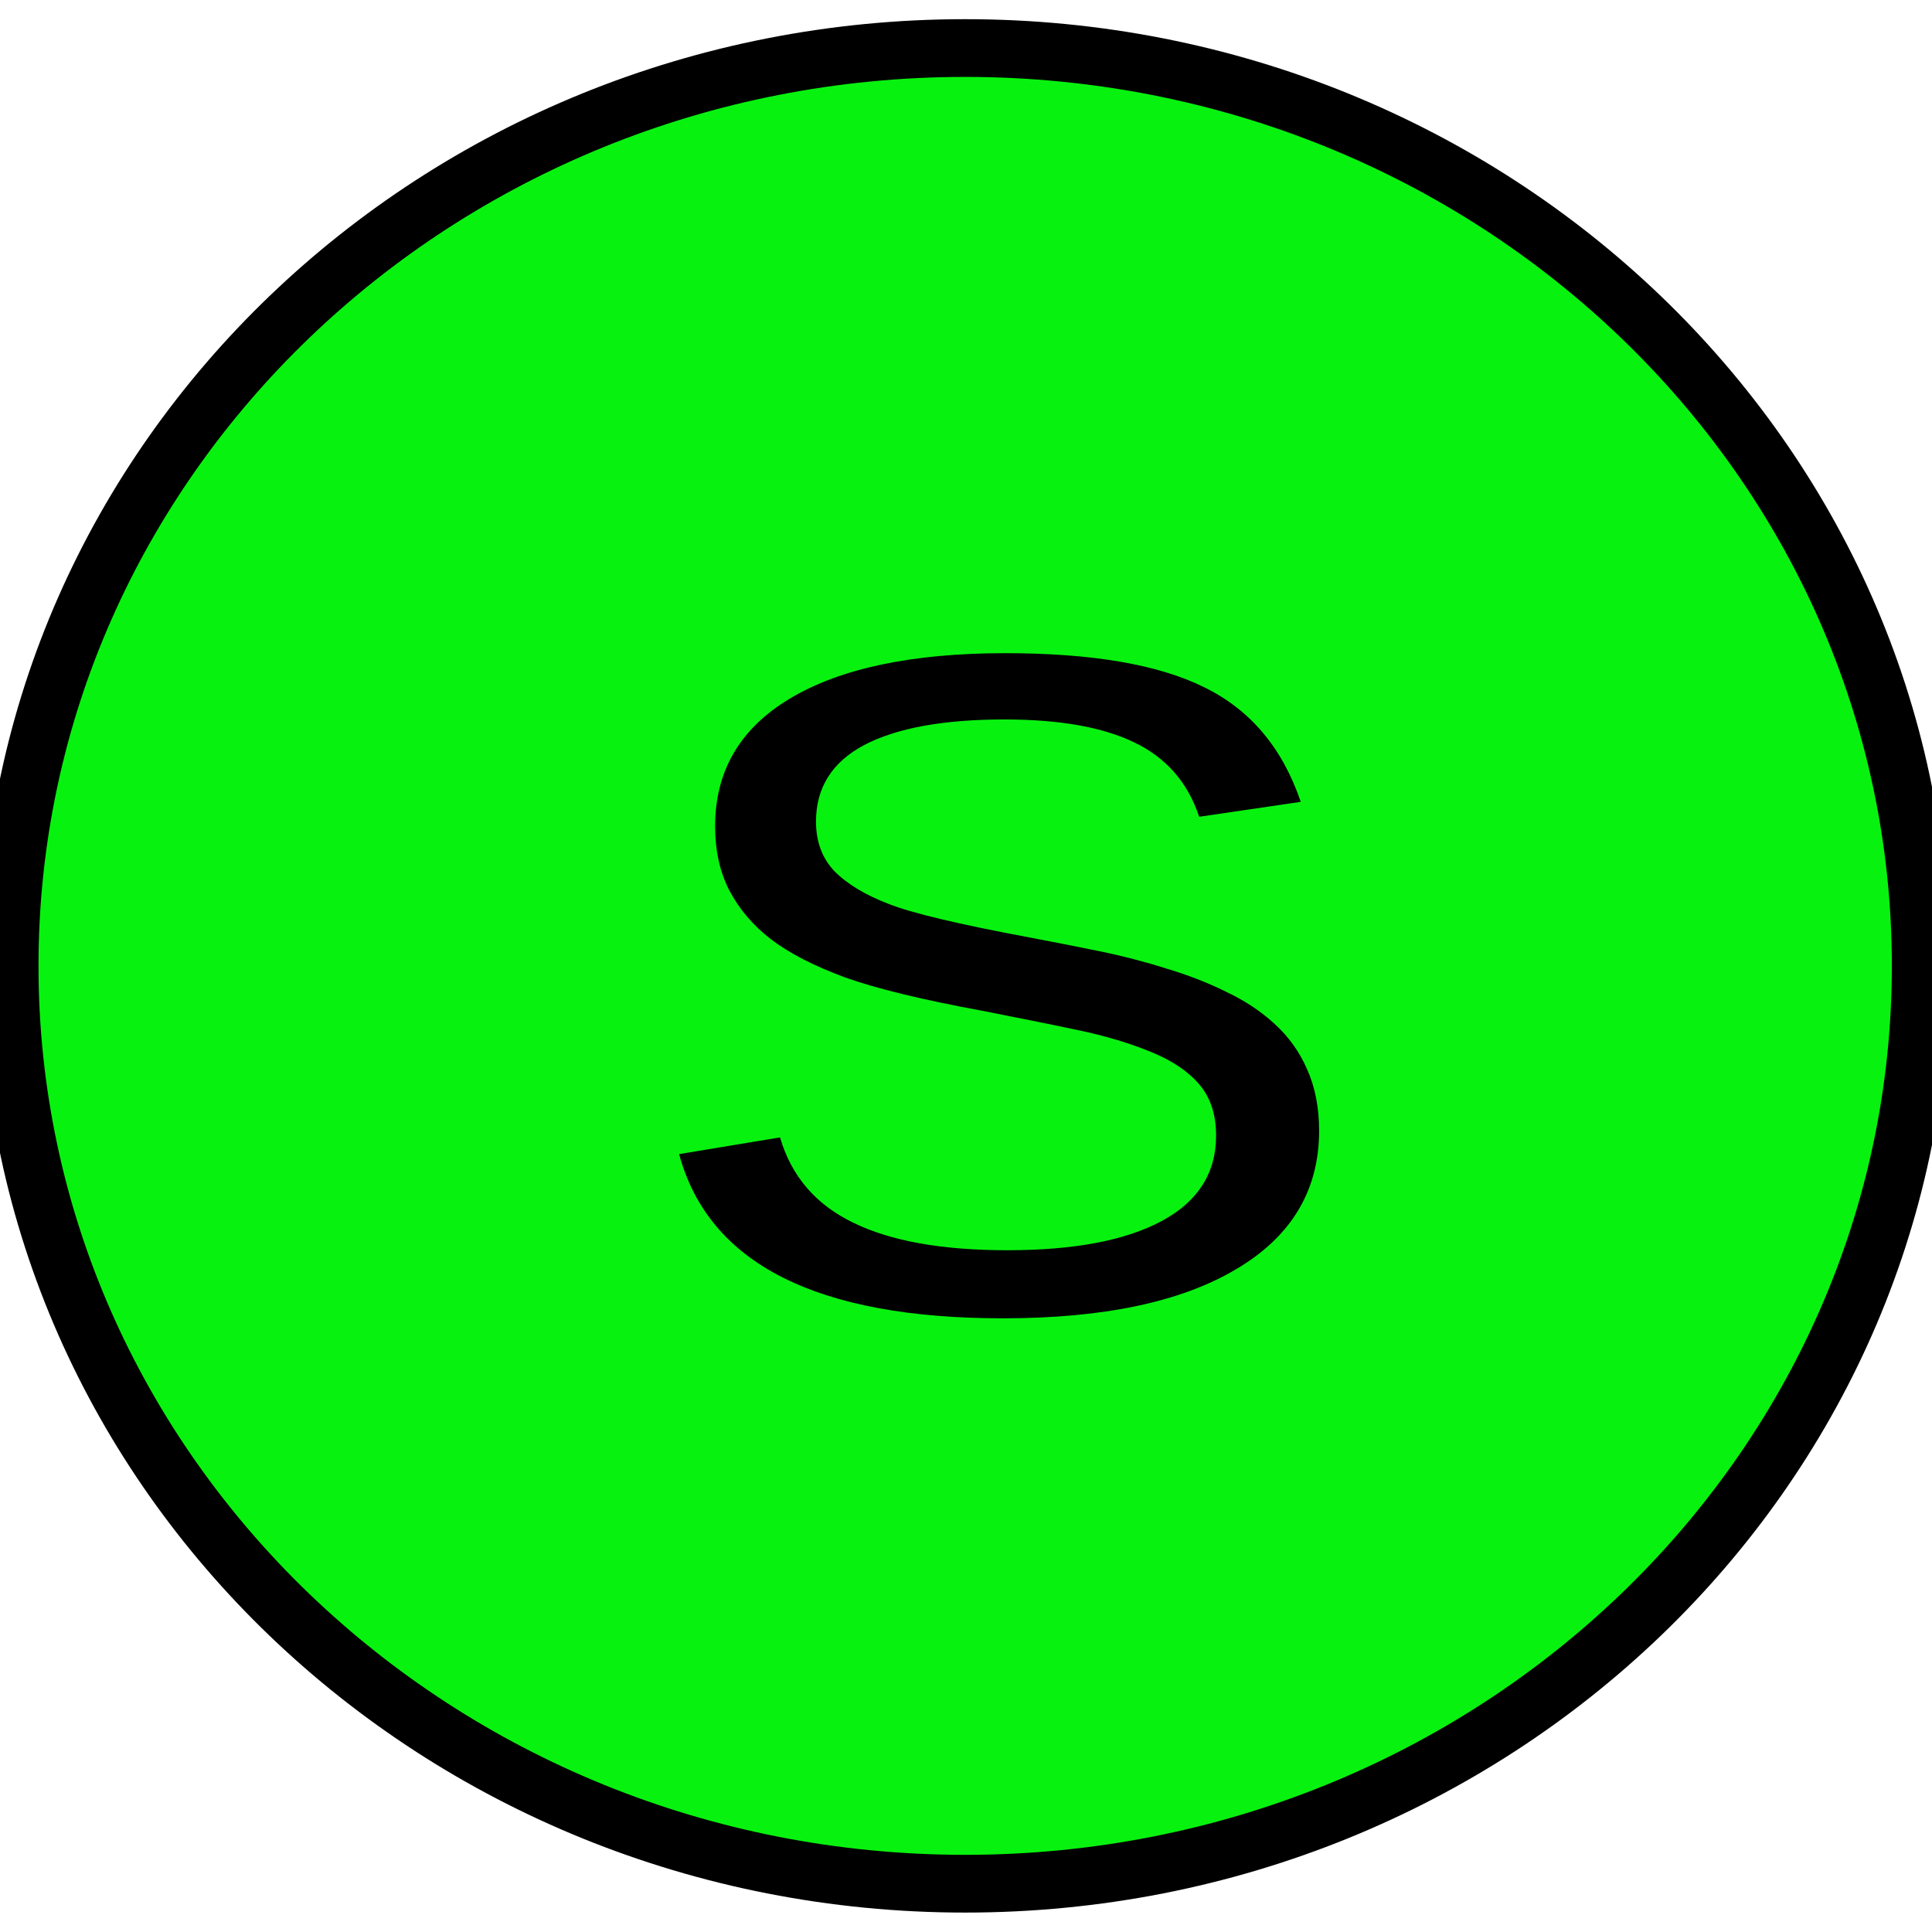
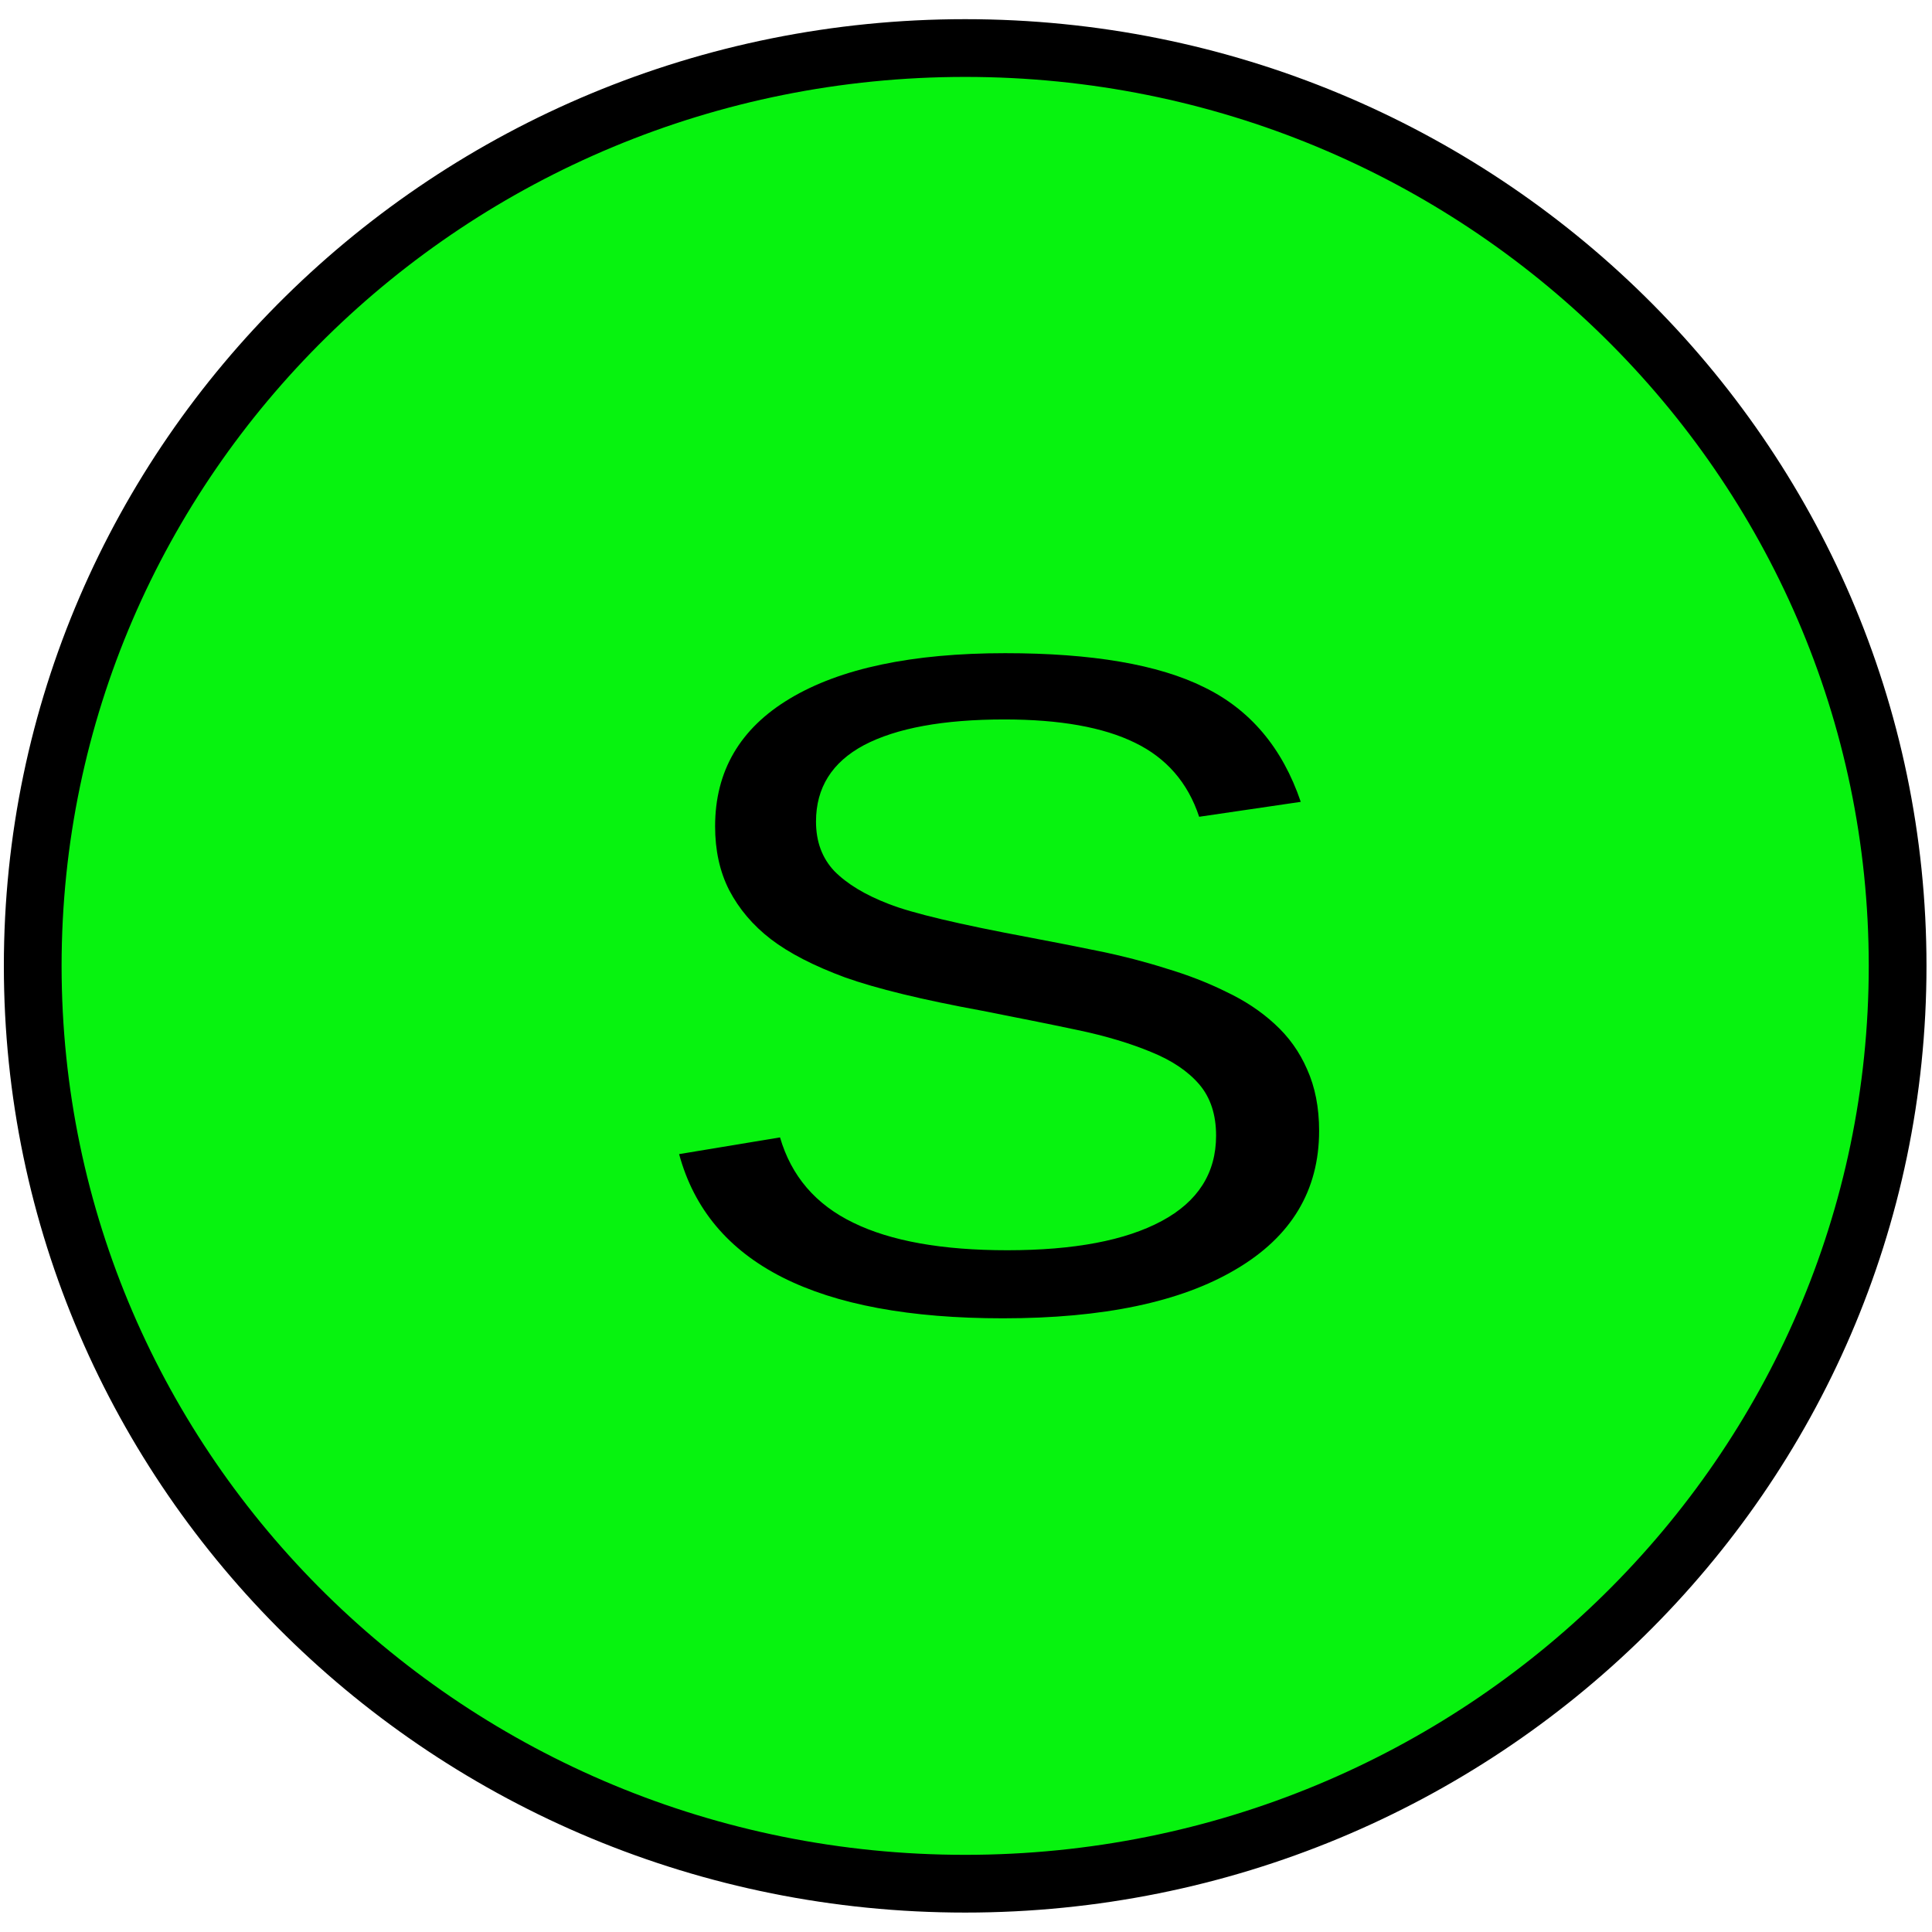
<svg xmlns="http://www.w3.org/2000/svg" width="13px" height="13px" viewBox="142.874 114.986 167.305 157.172">
  <defs />
-   <ellipse style="stroke: rgb(0, 0, 0); fill: rgb(7, 243, 15);" cx="226.455" cy="193.561" rx="82.747" ry="79.481" stroke-width="5" />
+   <ellipse style="stroke: rgb(0, 0, 0); fill: rgb(7, 243, 15);" cx="226.455" cy="193.561" rx="80.747" ry="79.481" stroke-width="5" />
  <text style="white-space: pre; fill: rgb(0, 0, 0); font-family: Arial, sans-serif; font-size: 24.6px;" x="215.803" y="196.837" transform="matrix(3.910623, 0, 0, 3.309041, -646.5855, -428.033)">S</text>
</svg>
